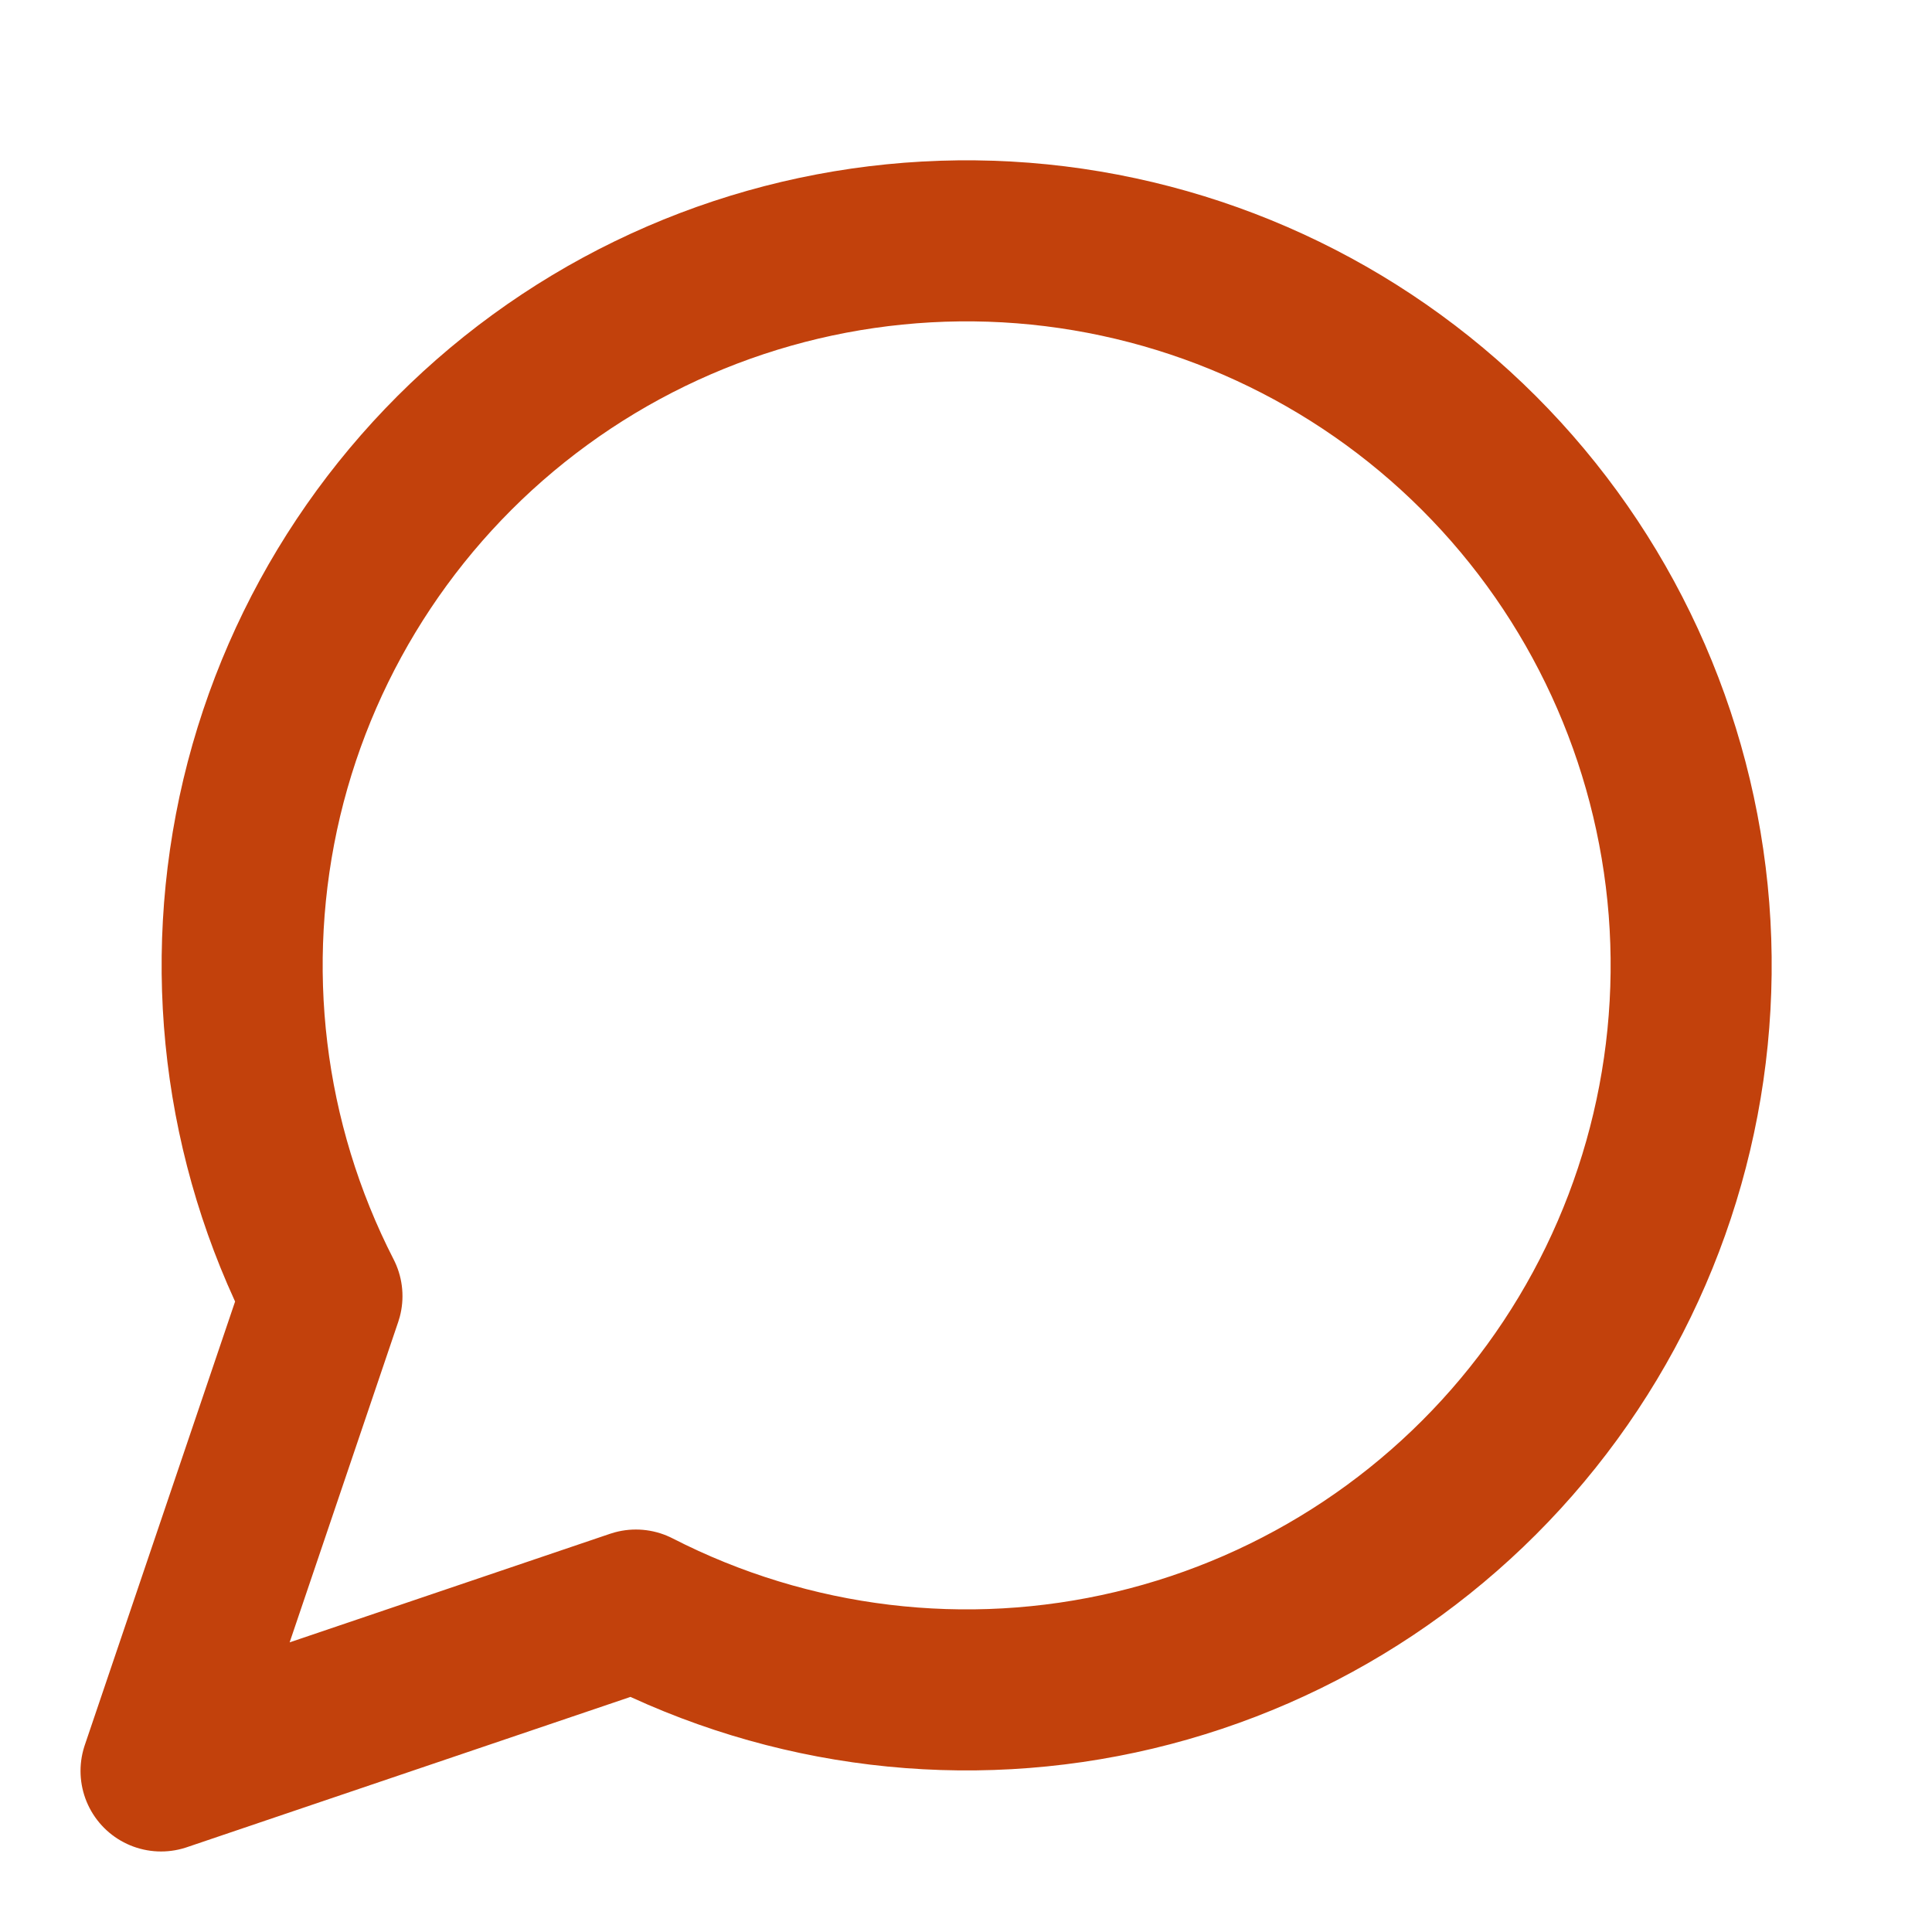
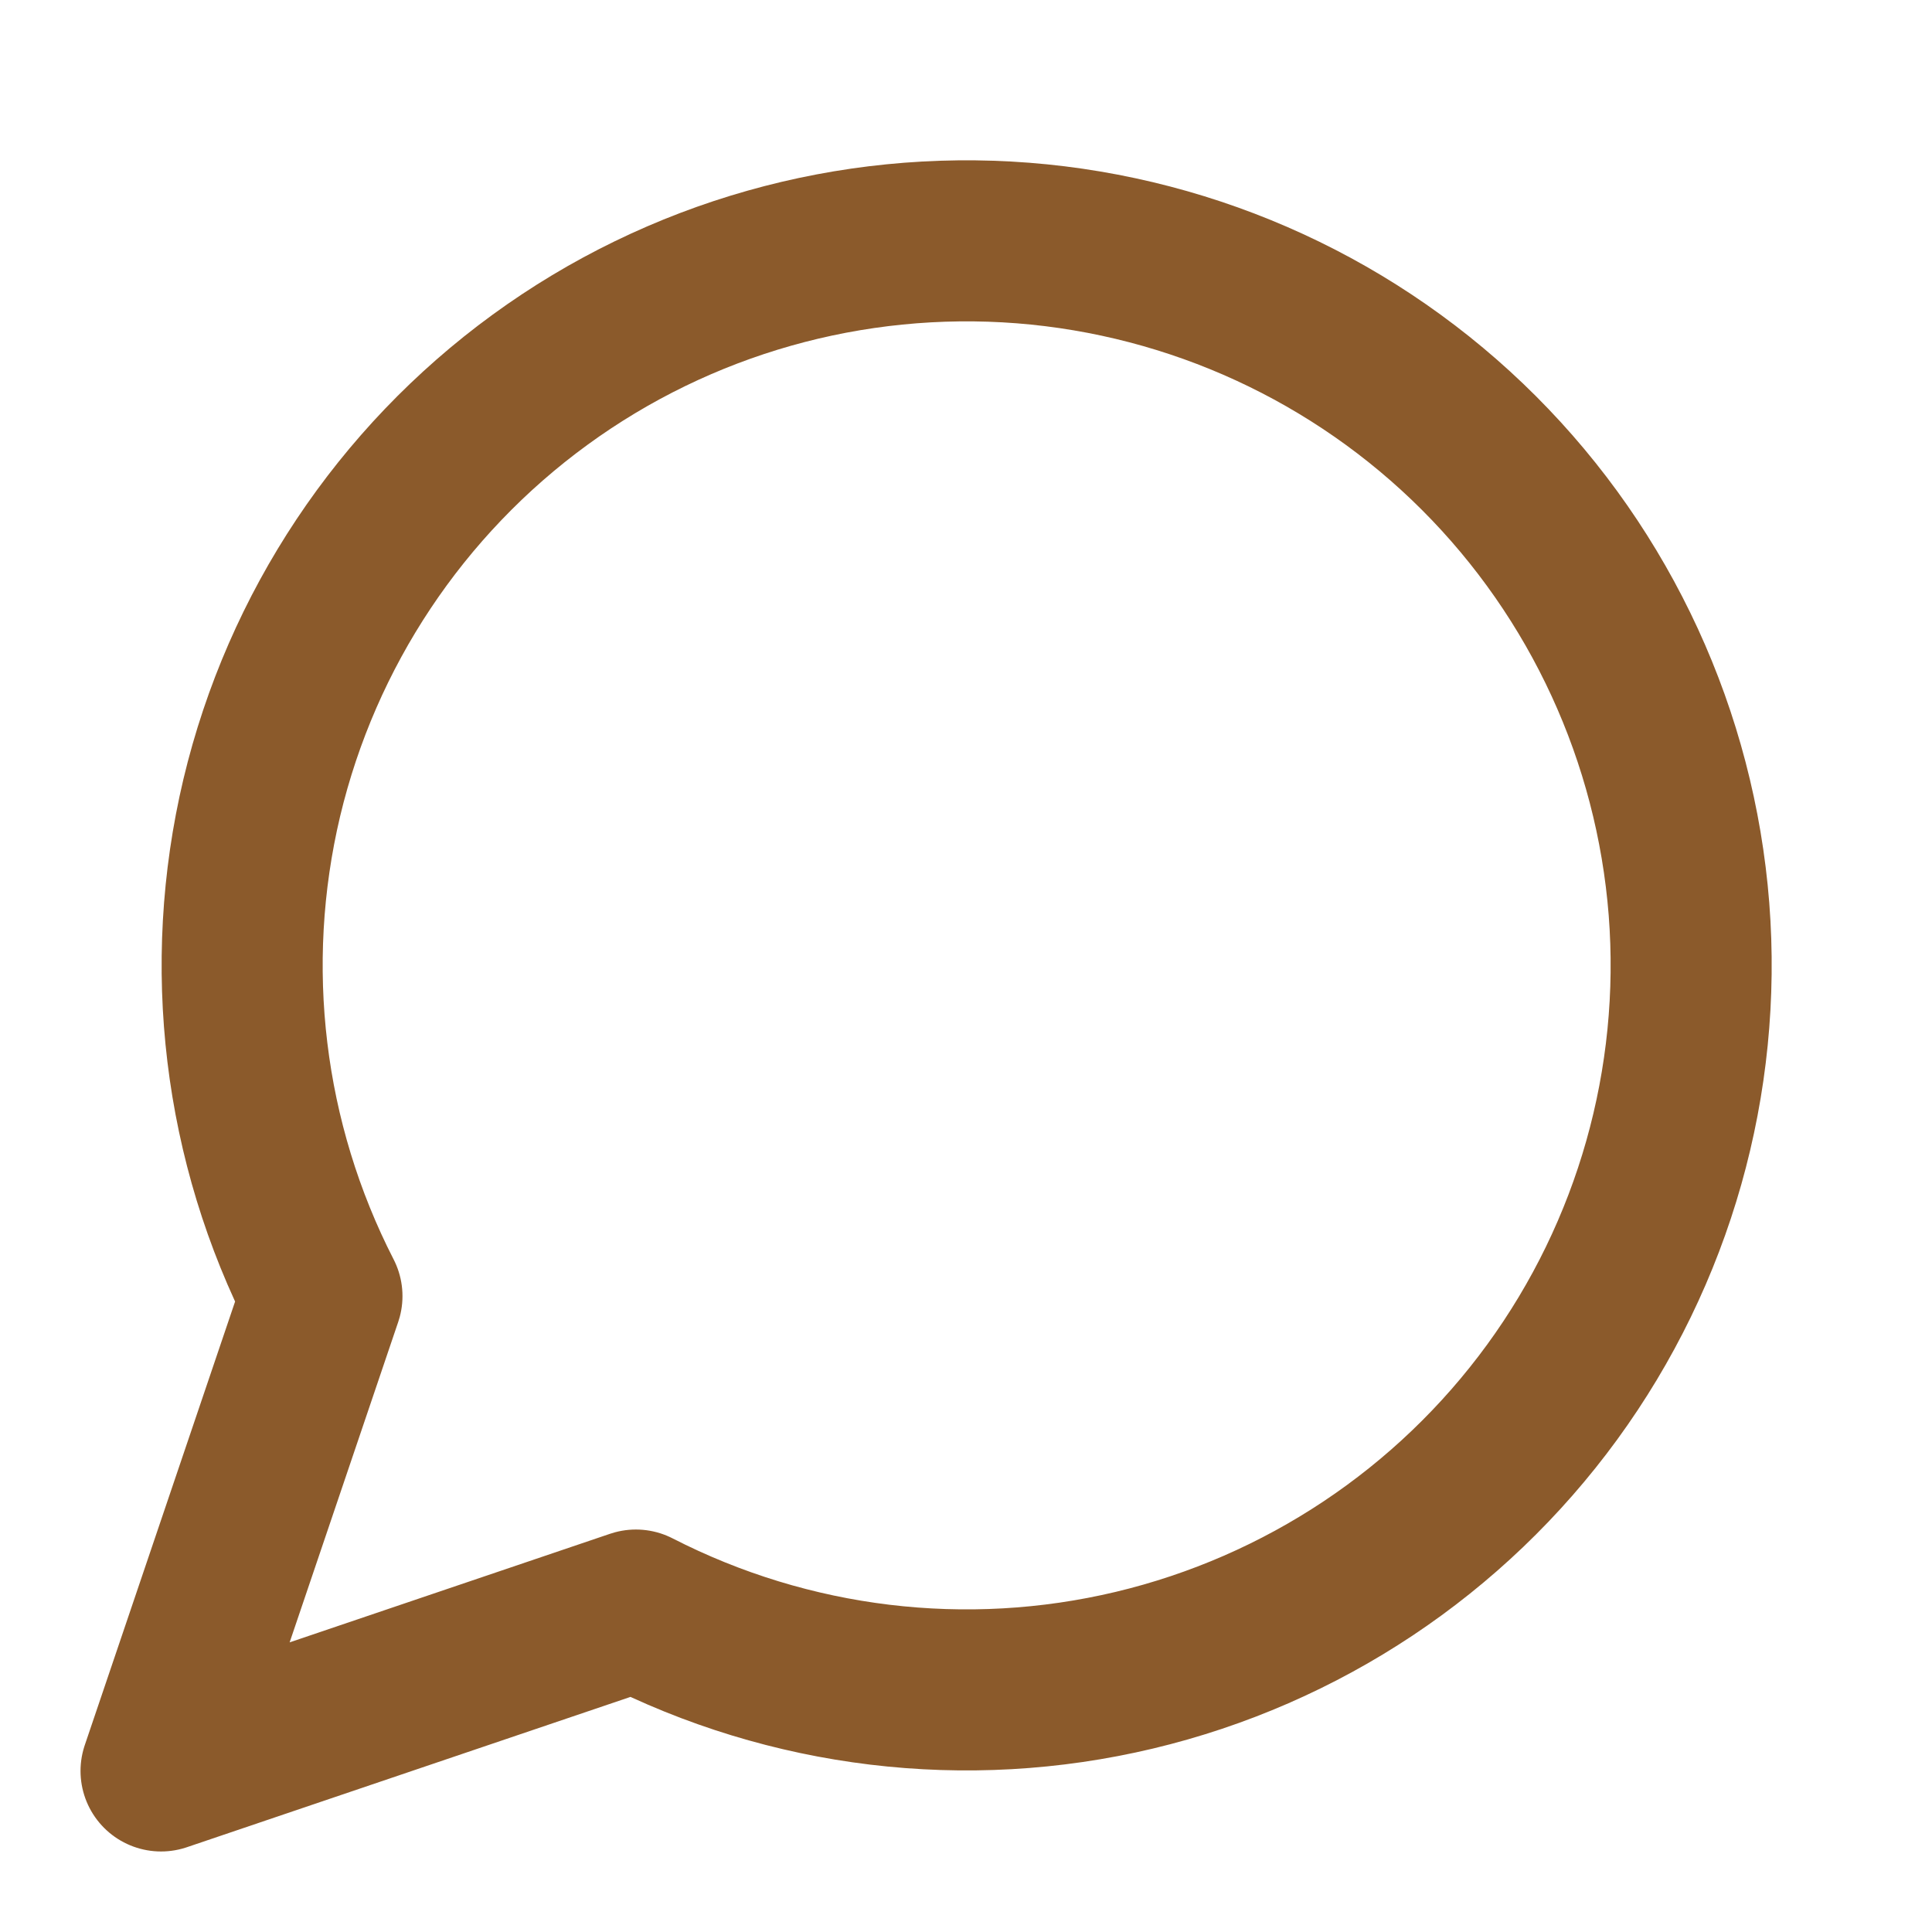
<svg xmlns="http://www.w3.org/2000/svg" preserveAspectRatio="none" overflow="visible" style="display: block;" width="14" height="14" viewBox="0 0 14 14" fill="none">
  <g id="icon/msg">
-     <path id="Vector" d="M4.608 11.667C5.722 12.238 7.002 12.393 8.22 12.103C9.437 11.813 10.511 11.098 11.248 10.087C11.985 9.076 12.336 7.835 12.239 6.587C12.141 5.34 11.602 4.168 10.717 3.283C9.832 2.398 8.66 1.859 7.413 1.761C6.165 1.664 4.924 2.015 3.913 2.752C2.902 3.489 2.187 4.563 1.897 5.78C1.608 6.998 1.762 8.278 2.333 9.392L1.167 12.833L4.608 11.667Z" stroke-width="1.167" stroke-linecap="round" stroke-linejoin="round" stroke="#C2410C" />
+     <path id="Vector" d="M4.608 11.667C5.722 12.238 7.002 12.393 8.22 12.103C9.437 11.813 10.511 11.098 11.248 10.087C11.985 9.076 12.336 7.835 12.239 6.587C12.141 5.34 11.602 4.168 10.717 3.283C9.832 2.398 8.66 1.859 7.413 1.761C6.165 1.664 4.924 2.015 3.913 2.752C2.902 3.489 2.187 4.563 1.897 5.78C1.608 6.998 1.762 8.278 2.333 9.392L1.167 12.833L4.608 11.667Z" stroke-width="1.167" stroke-linecap="round" stroke-linejoin="round" stroke="#8B5A2B" />
  </g>
</svg>
